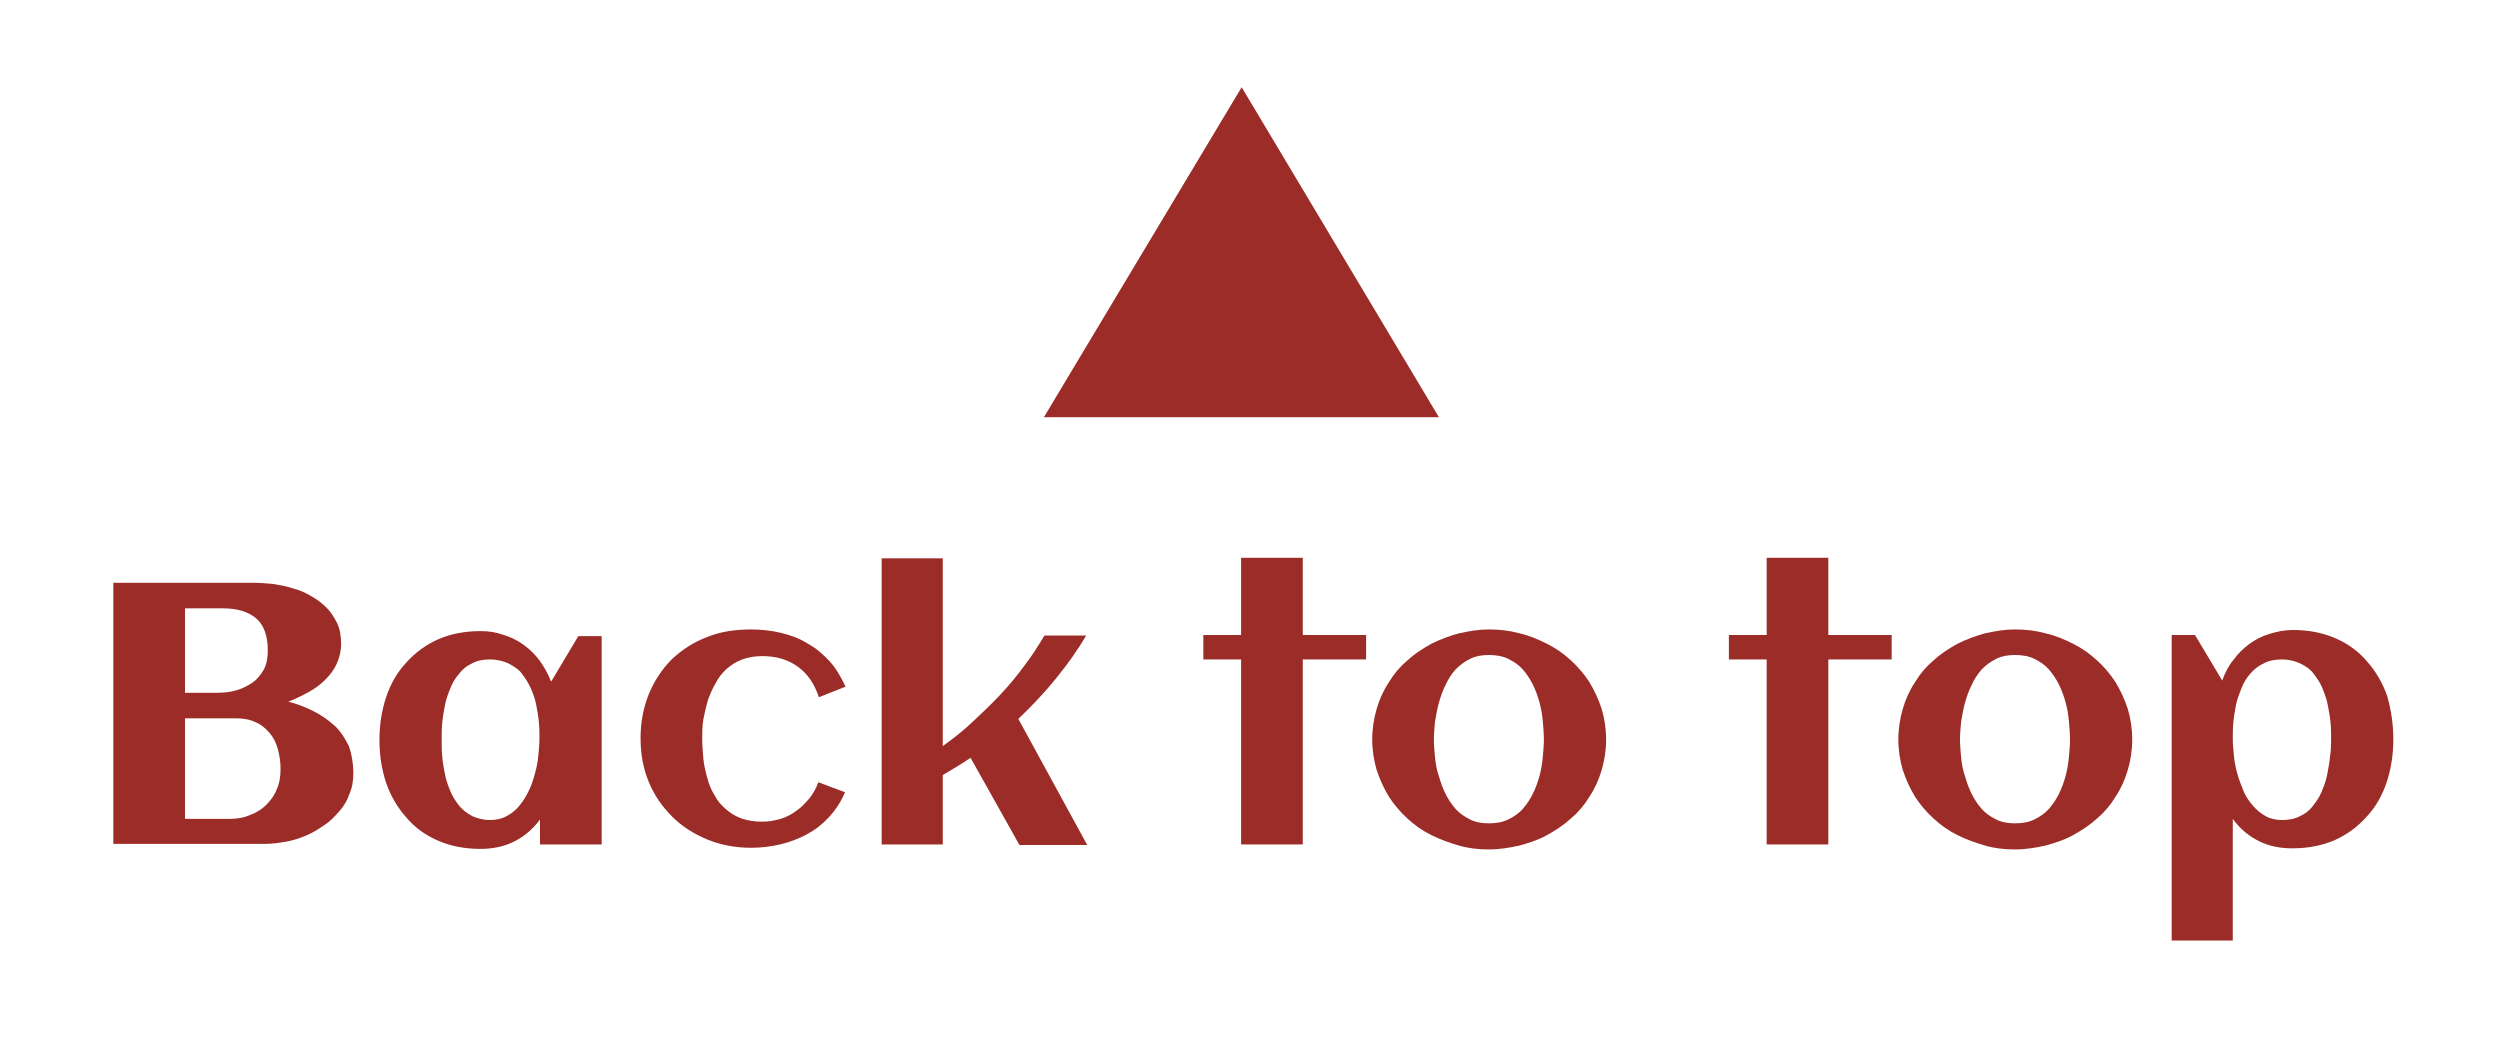
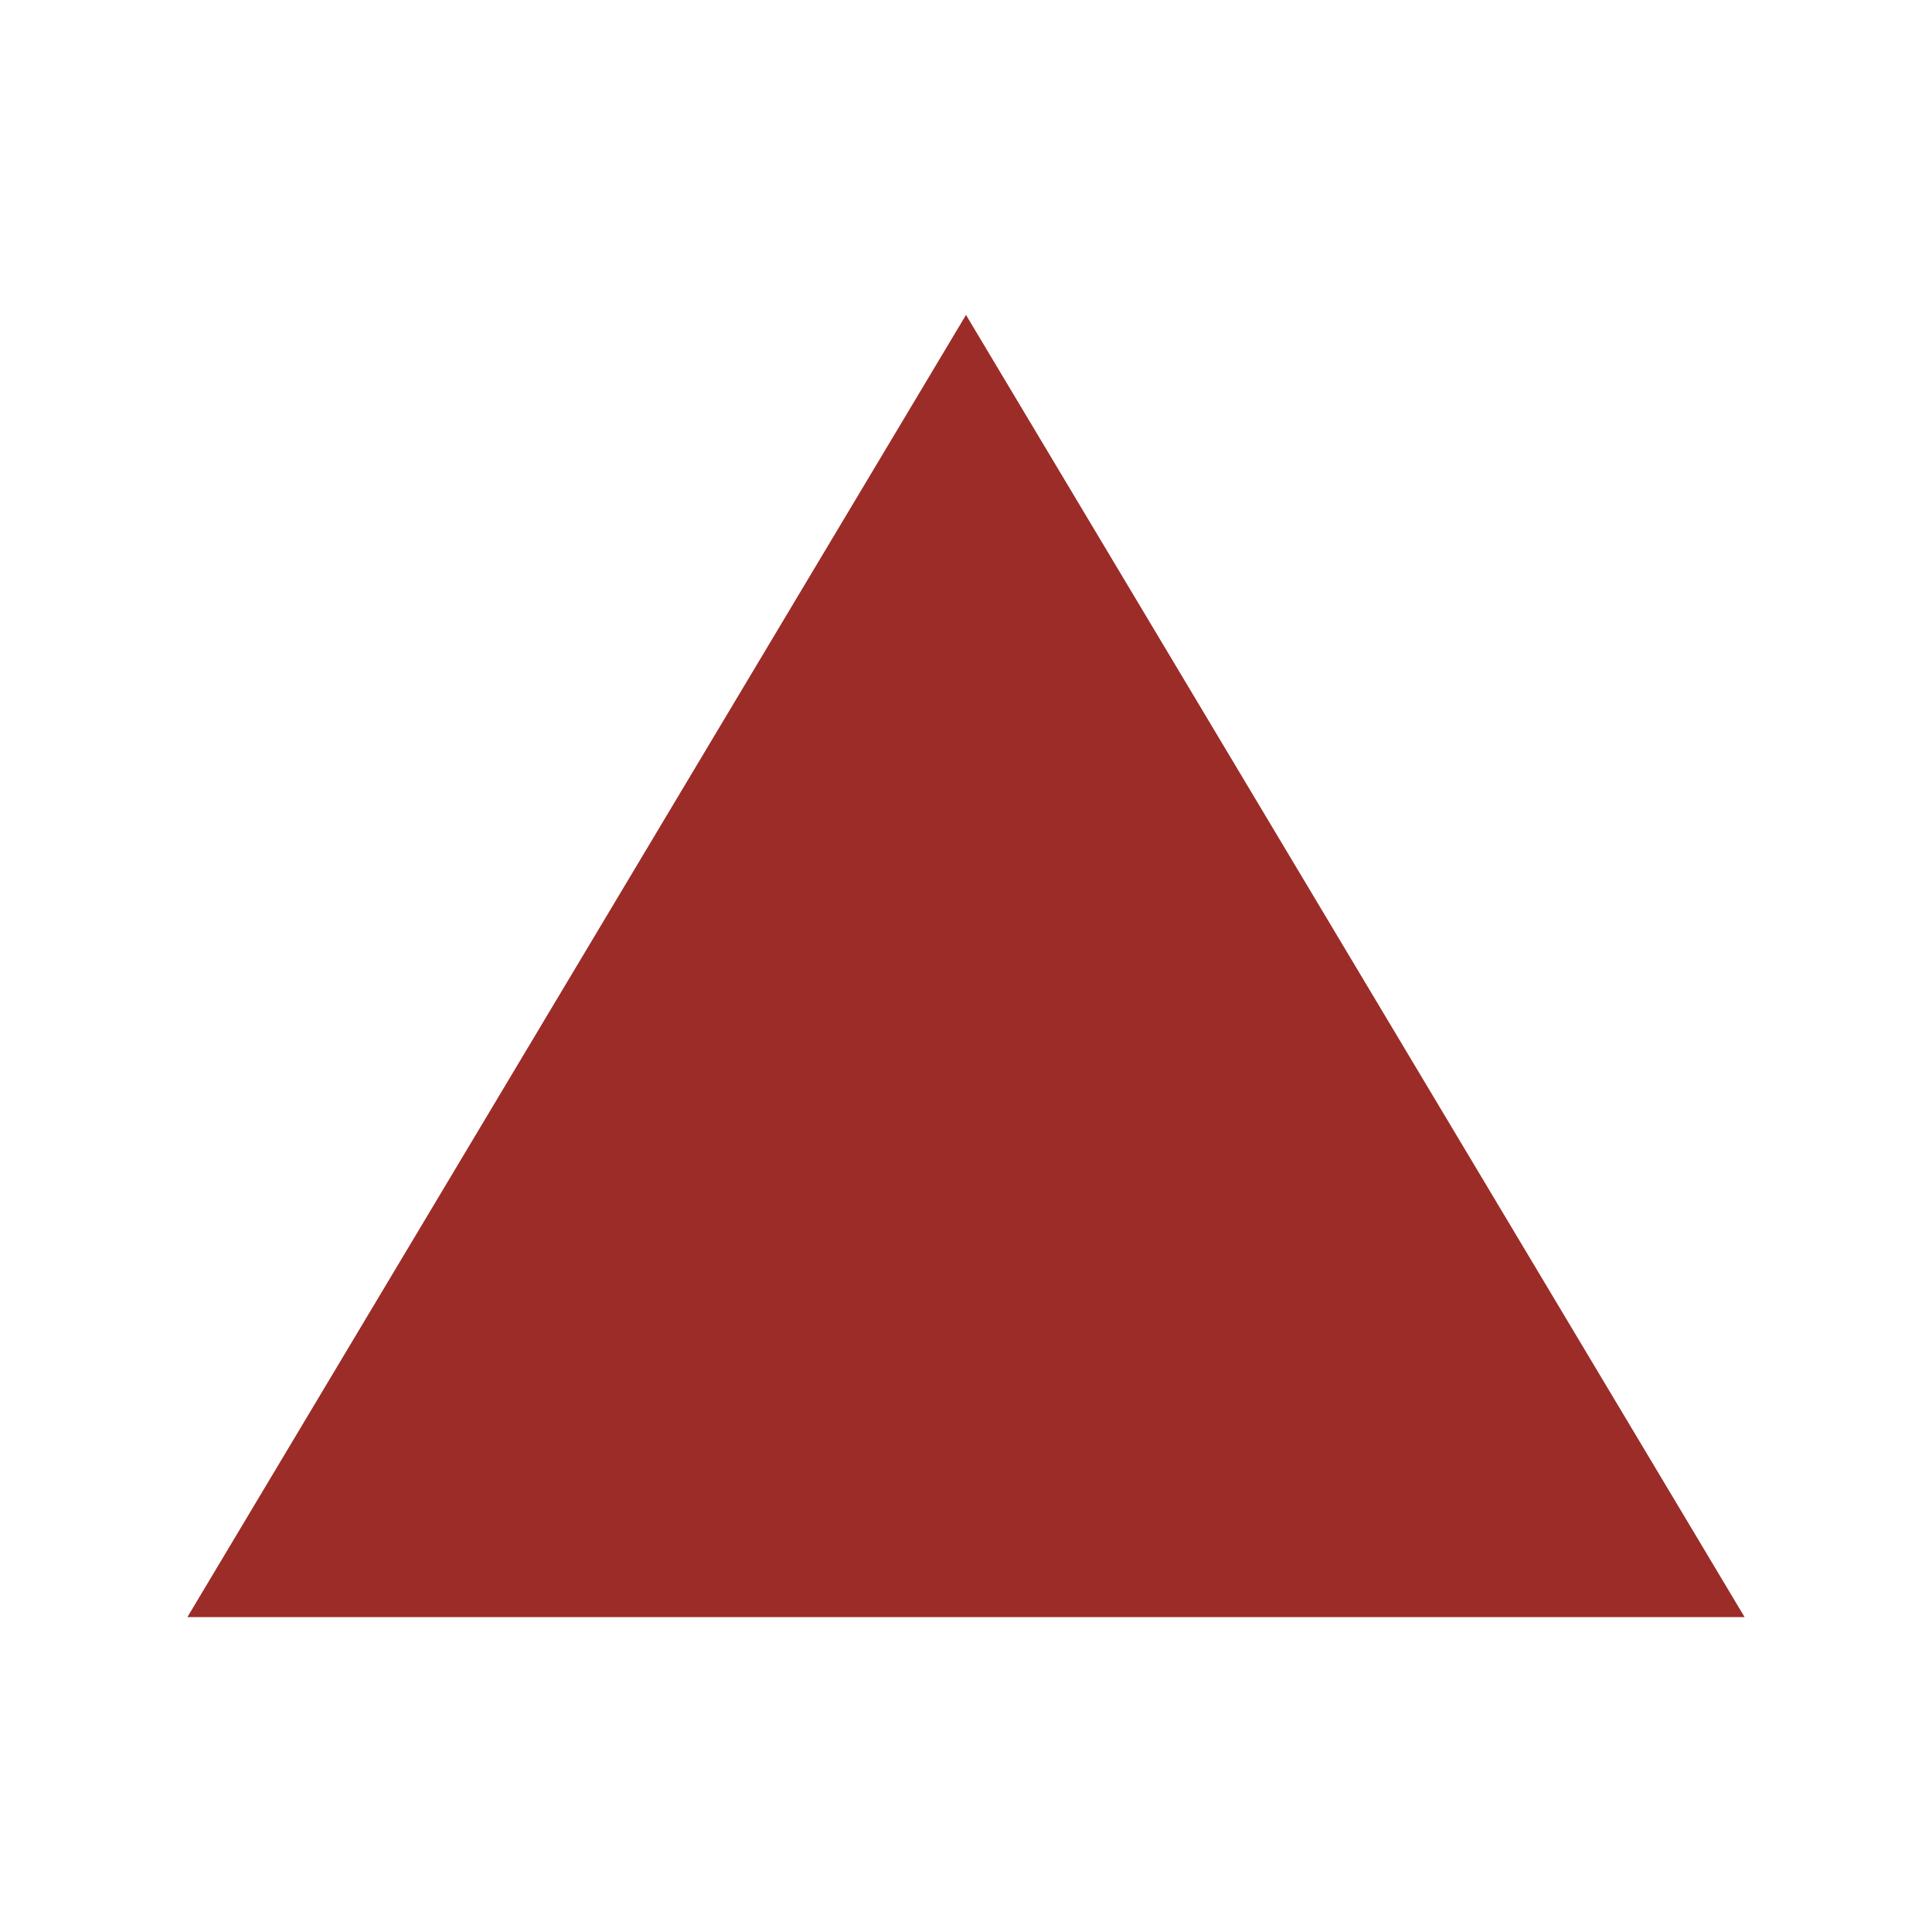
- <svg xmlns="http://www.w3.org/2000/svg" version="1.1" id="Layer_1" x="0px" y="0px" width="450px" height="188px" viewBox="0 0 450 188" style="enable-background:new 0 0 450 188;" xml:space="preserve">
+ <svg xmlns="http://www.w3.org/2000/svg" version="1.1" id="Layer_1" x="0px" y="0px" width="100px" height="100px" viewBox="0 0 100 100" style="enable-background:new 0 0 100 100;" xml:space="preserve">
  <style type="text/css">
	.st0{fill:#9C2C27;}
</style>
-   <g>
-     <path class="st0" d="M63.6,139.2c0,1.3-0.2,2.6-0.7,3.7c-0.4,1.2-1,2.2-1.8,3.1c-0.8,0.9-1.6,1.8-2.7,2.5c-1,0.7-2.1,1.4-3.3,1.9   c-1.2,0.5-2.4,0.9-3.6,1.1c-1.2,0.2-2.5,0.4-3.7,0.4H20.4v-47h25.2c1.1,0,2.3,0.1,3.5,0.2c1.2,0.2,2.4,0.4,3.6,0.8   c1.2,0.3,2.3,0.8,3.3,1.4c1.1,0.6,2,1.3,2.8,2.1c0.8,0.8,1.4,1.8,1.9,2.8c0.5,1.1,0.7,2.3,0.7,3.7c0,1.3-0.3,2.5-0.8,3.6   c-0.5,1.1-1.2,2-2.1,2.9s-1.9,1.6-3,2.2s-2.3,1.2-3.6,1.7c1.6,0.4,3.1,1,4.5,1.7c1.4,0.7,2.7,1.6,3.8,2.6c1.1,1,1.9,2.3,2.6,3.7   C63.3,135.7,63.6,137.4,63.6,139.2z M48.2,117.1c0-2.7-0.7-4.6-2.1-5.8c-1.4-1.2-3.4-1.8-6-1.8h-6.8v15.2H39c1.2,0,2.3-0.1,3.4-0.4   c1.1-0.3,2.1-0.8,3-1.4c0.9-0.6,1.5-1.4,2.1-2.4C48,119.5,48.2,118.4,48.2,117.1z M50.5,138.4c0-1.3-0.2-2.5-0.5-3.6   s-0.8-2.1-1.5-2.9c-0.7-0.8-1.5-1.5-2.5-1.9c-1-0.5-2.2-0.7-3.6-0.7h-9.1v18.1h8c1.3,0,2.6-0.2,3.7-0.7c1.1-0.4,2.1-1,2.9-1.8   c0.8-0.8,1.5-1.7,1.9-2.8C50.3,141,50.5,139.8,50.5,138.4z" />
-     <path class="st0" d="M108.2,152h-11v-4.5c-1.3,1.8-2.9,3.1-4.7,4s-3.9,1.3-6,1.3c-2.9,0-5.4-0.5-7.7-1.5c-2.3-1-4.2-2.4-5.7-4.2   c-1.6-1.8-2.8-3.9-3.6-6.2c-0.8-2.4-1.2-5-1.2-7.7c0-2.7,0.4-5.3,1.2-7.7c0.8-2.4,2-4.5,3.6-6.2c1.6-1.8,3.5-3.2,5.7-4.2   c2.3-1,4.8-1.5,7.7-1.5c1.5,0,2.8,0.2,4.2,0.7c1.3,0.4,2.5,1,3.6,1.8c1.1,0.8,2.1,1.8,2.9,2.9s1.5,2.4,2,3.7l4.9-8.2h4.2V152z    M97.1,133.1c0-1,0-2-0.1-3.1c-0.1-1.1-0.3-2.2-0.5-3.2c-0.2-1.1-0.6-2.1-1-3s-1-1.8-1.6-2.6s-1.5-1.3-2.4-1.8   c-0.9-0.4-2-0.7-3.3-0.7c-1.2,0-2.3,0.2-3.2,0.7c-0.9,0.4-1.7,1-2.3,1.8c-0.7,0.8-1.2,1.6-1.6,2.6c-0.4,1-0.8,2-1,3.1   c-0.2,1.1-0.4,2.1-0.5,3.2c-0.1,1.1-0.1,2.1-0.1,3c0,1,0,2,0.1,3.1c0.1,1.1,0.3,2.2,0.5,3.2c0.2,1.1,0.6,2.1,1,3.1   c0.4,1,1,1.8,1.6,2.6c0.7,0.8,1.4,1.3,2.3,1.8c0.9,0.4,2,0.7,3.2,0.7c1.1,0,2.1-0.2,3-0.7c0.9-0.5,1.7-1.1,2.3-1.9   c0.7-0.8,1.2-1.7,1.7-2.7s0.8-2,1.1-3.1c0.3-1.1,0.5-2.1,0.6-3.2C97,134.9,97.1,133.9,97.1,133.1z" />
-     <path class="st0" d="M152.2,123.6l-4.8,1.9c-0.8-2.4-2-4.2-3.8-5.5c-1.8-1.3-3.9-1.9-6.4-1.9c-1.3,0-2.5,0.2-3.6,0.6   c-1.1,0.4-2,1-2.8,1.7c-0.8,0.7-1.5,1.6-2,2.6c-0.6,1-1,2-1.4,3.1c-0.3,1.1-0.6,2.3-0.8,3.4c-0.2,1.2-0.2,2.3-0.2,3.4   c0,1.2,0.1,2.4,0.2,3.6c0.1,1.2,0.4,2.4,0.7,3.5c0.3,1.1,0.7,2.2,1.3,3.1c0.5,1,1.2,1.8,2,2.5s1.7,1.3,2.8,1.7   c1.1,0.4,2.4,0.6,3.8,0.6c1.2,0,2.2-0.2,3.3-0.5c1-0.3,2-0.8,2.9-1.5c0.9-0.6,1.6-1.4,2.3-2.2c0.7-0.9,1.2-1.8,1.6-2.9l4.8,1.8   c-0.7,1.7-1.7,3.2-2.9,4.5c-1.2,1.3-2.5,2.3-4,3.1c-1.5,0.8-3.1,1.4-4.8,1.8c-1.7,0.4-3.5,0.6-5.2,0.6c-2.8,0-5.5-0.5-7.9-1.5   c-2.4-1-4.5-2.3-6.3-4.1c-1.8-1.8-3.2-3.8-4.2-6.2c-1-2.4-1.5-5-1.5-7.9c0-2.9,0.5-5.5,1.5-8c1-2.4,2.4-4.5,4.1-6.2   c1.8-1.7,3.9-3.1,6.3-4c2.4-1,5.1-1.4,8-1.4c1.8,0,3.6,0.2,5.3,0.6c1.7,0.4,3.4,1,4.8,1.9c1.5,0.8,2.8,1.9,4,3.2   C150.5,120.3,151.4,121.9,152.2,123.6z" />
-     <path class="st0" d="M169.7,152h-11v-51.5h11v33.8c1.8-1.3,3.6-2.7,5.3-4.3c1.7-1.6,3.4-3.2,5-4.9c1.6-1.7,3.1-3.5,4.4-5.3   c1.4-1.8,2.5-3.6,3.6-5.4h7.5c-1.5,2.6-3.3,5.1-5.4,7.7c-2.1,2.6-4.4,5-6.8,7.3l12.4,22.7h-12.2l-8.8-15.7c-1.6,1.1-3.3,2.1-5,3.1   V152z" />
-     <path class="st0" d="M234.5,152h-11.1v-33.3h-6.8v-4.4h6.8v-13.9h11.1v13.9h11.4v4.4h-11.4V152z" />
-     <path class="st0" d="M289.1,133.1c0,2-0.3,3.8-0.8,5.5c-0.5,1.7-1.2,3.3-2.2,4.8c-0.9,1.5-2,2.8-3.3,3.9c-1.3,1.2-2.7,2.1-4.3,3   s-3.2,1.4-5,1.9c-1.8,0.4-3.6,0.7-5.5,0.7c-1.9,0-3.7-0.2-5.4-0.7s-3.4-1.1-5-1.9c-1.6-0.8-3-1.8-4.3-3c-1.3-1.2-2.4-2.5-3.3-3.9   c-0.9-1.5-1.6-3-2.2-4.8c-0.5-1.7-0.8-3.6-0.8-5.5c0-1.9,0.3-3.8,0.8-5.5c0.5-1.7,1.2-3.3,2.2-4.8c0.9-1.5,2-2.8,3.3-3.9   c1.3-1.2,2.7-2.1,4.3-3c1.6-0.8,3.2-1.4,5-1.9c1.8-0.4,3.6-0.7,5.4-0.7c1.9,0,3.7,0.2,5.5,0.7c1.8,0.4,3.4,1.1,5,1.9   c1.6,0.8,3,1.8,4.3,3c1.3,1.2,2.4,2.5,3.3,3.9c0.9,1.5,1.6,3,2.2,4.8C288.8,129.3,289.1,131.1,289.1,133.1z M277.9,133.1   c0-1-0.1-2.1-0.2-3.3c-0.1-1.2-0.3-2.3-0.6-3.4c-0.3-1.1-0.7-2.2-1.2-3.2c-0.5-1-1.1-1.9-1.8-2.7c-0.7-0.8-1.6-1.4-2.6-1.9   c-1-0.5-2.2-0.7-3.5-0.7c-1.3,0-2.4,0.2-3.4,0.7c-1,0.5-1.8,1.1-2.6,1.9c-0.7,0.8-1.3,1.7-1.8,2.8c-0.5,1-0.9,2.1-1.2,3.2   c-0.3,1.1-0.5,2.2-0.7,3.4c-0.1,1.1-0.2,2.2-0.2,3.2c0,1,0.1,2.1,0.2,3.2c0.1,1.1,0.3,2.3,0.7,3.4c0.3,1.1,0.7,2.2,1.2,3.2   c0.5,1,1.1,1.9,1.8,2.7c0.7,0.8,1.6,1.4,2.6,1.9c1,0.5,2.1,0.7,3.4,0.7c1.3,0,2.5-0.2,3.5-0.7c1-0.5,1.9-1.1,2.6-1.9   c0.7-0.8,1.3-1.7,1.8-2.7c0.5-1,0.9-2.1,1.2-3.2c0.3-1.1,0.5-2.3,0.6-3.4C277.8,135.2,277.9,134.1,277.9,133.1z" />
-     <path class="st0" d="M329.1,152h-11.1v-33.3h-6.8v-4.4h6.8v-13.9h11.1v13.9h11.4v4.4h-11.4V152z" />
-     <path class="st0" d="M383.8,133.1c0,2-0.3,3.8-0.8,5.5c-0.5,1.7-1.2,3.3-2.2,4.8c-0.9,1.5-2,2.8-3.3,3.9c-1.3,1.2-2.7,2.1-4.3,3   s-3.2,1.4-5,1.9c-1.8,0.4-3.6,0.7-5.5,0.7c-1.9,0-3.7-0.2-5.4-0.7s-3.4-1.1-5-1.9c-1.6-0.8-3-1.8-4.3-3c-1.3-1.2-2.4-2.5-3.3-3.9   c-0.9-1.5-1.6-3-2.2-4.8c-0.5-1.7-0.8-3.6-0.8-5.5c0-1.9,0.3-3.8,0.8-5.5c0.5-1.7,1.2-3.3,2.2-4.8c0.9-1.5,2-2.8,3.3-3.9   c1.3-1.2,2.7-2.1,4.3-3c1.6-0.8,3.2-1.4,5-1.9c1.8-0.4,3.6-0.7,5.4-0.7c1.9,0,3.7,0.2,5.5,0.7c1.8,0.4,3.4,1.1,5,1.9   c1.6,0.8,3,1.8,4.3,3c1.3,1.2,2.4,2.5,3.3,3.9c0.9,1.5,1.6,3,2.2,4.8C383.5,129.3,383.8,131.1,383.8,133.1z M372.6,133.1   c0-1-0.1-2.1-0.2-3.3c-0.1-1.2-0.3-2.3-0.6-3.4c-0.3-1.1-0.7-2.2-1.2-3.2c-0.5-1-1.1-1.9-1.8-2.7c-0.7-0.8-1.6-1.4-2.6-1.9   c-1-0.5-2.2-0.7-3.5-0.7c-1.3,0-2.4,0.2-3.4,0.7c-1,0.5-1.8,1.1-2.6,1.9c-0.7,0.8-1.3,1.7-1.8,2.8c-0.5,1-0.9,2.1-1.2,3.2   c-0.3,1.1-0.5,2.2-0.7,3.4c-0.1,1.1-0.2,2.2-0.2,3.2c0,1,0.1,2.1,0.2,3.2c0.1,1.1,0.3,2.3,0.7,3.4c0.3,1.1,0.7,2.2,1.2,3.2   c0.5,1,1.1,1.9,1.8,2.7c0.7,0.8,1.6,1.4,2.6,1.9c1,0.5,2.1,0.7,3.4,0.7c1.3,0,2.5-0.2,3.5-0.7c1-0.5,1.9-1.1,2.6-1.9   c0.7-0.8,1.3-1.7,1.8-2.7c0.5-1,0.9-2.1,1.2-3.2c0.3-1.1,0.5-2.3,0.6-3.4C372.5,135.2,372.6,134.1,372.6,133.1z" />
-     <path class="st0" d="M430.8,133.1c0,2.7-0.4,5.3-1.2,7.7c-0.8,2.4-2,4.5-3.6,6.2c-1.6,1.8-3.5,3.2-5.7,4.2c-2.3,1-4.8,1.5-7.7,1.5   c-2.2,0-4.2-0.4-6-1.3c-1.8-0.9-3.4-2.2-4.7-4v21.9h-11v-55h4.2l4.9,8.2c0.5-1.4,1.1-2.6,2-3.7c0.8-1.1,1.8-2.1,2.9-2.9   c1.1-0.8,2.3-1.4,3.6-1.8c1.3-0.4,2.7-0.7,4.2-0.7c2.9,0,5.4,0.5,7.7,1.5c2.3,1,4.2,2.4,5.7,4.2c1.6,1.8,2.8,3.9,3.6,6.2   C430.4,127.8,430.8,130.3,430.8,133.1z M419.6,133.1c0-1,0-2-0.1-3c-0.1-1.1-0.3-2.1-0.5-3.2c-0.2-1.1-0.6-2.1-1-3.1   c-0.4-1-1-1.8-1.6-2.6s-1.4-1.3-2.4-1.8c-0.9-0.4-2-0.7-3.2-0.7c-1.3,0-2.4,0.2-3.3,0.7c-0.9,0.4-1.7,1-2.4,1.8   c-0.7,0.8-1.2,1.6-1.6,2.6s-0.8,2-1,3c-0.2,1.1-0.4,2.1-0.5,3.2c-0.1,1.1-0.1,2.1-0.1,3.1c0,0.9,0.1,1.8,0.2,2.9   c0.1,1.1,0.3,2.1,0.6,3.2c0.3,1.1,0.7,2.1,1.1,3.1s1,1.9,1.7,2.7c0.7,0.8,1.4,1.4,2.3,1.9c0.9,0.5,1.9,0.7,3,0.7   c1.2,0,2.3-0.2,3.2-0.7c0.9-0.4,1.7-1,2.3-1.8s1.2-1.6,1.6-2.6c0.4-1,0.8-2,1-3.1c0.2-1.1,0.4-2.1,0.5-3.2   C419.6,135,419.6,134,419.6,133.1z" />
-   </g>
-   <polygon class="st0" points="187.9,75.1 259,75.1 223.5,15.7 " />
+   <polygon class="st0" points="9.7,83.7 90.3,83.7 50,16.3 " />
  <g>
</g>
  <g>
</g>
  <g>
</g>
  <g>
</g>
  <g>
</g>
  <g>
</g>
  <g>
</g>
  <g>
</g>
  <g>
</g>
  <g>
</g>
  <g>
</g>
  <g>
</g>
  <g>
</g>
  <g>
</g>
  <g>
</g>
</svg>
